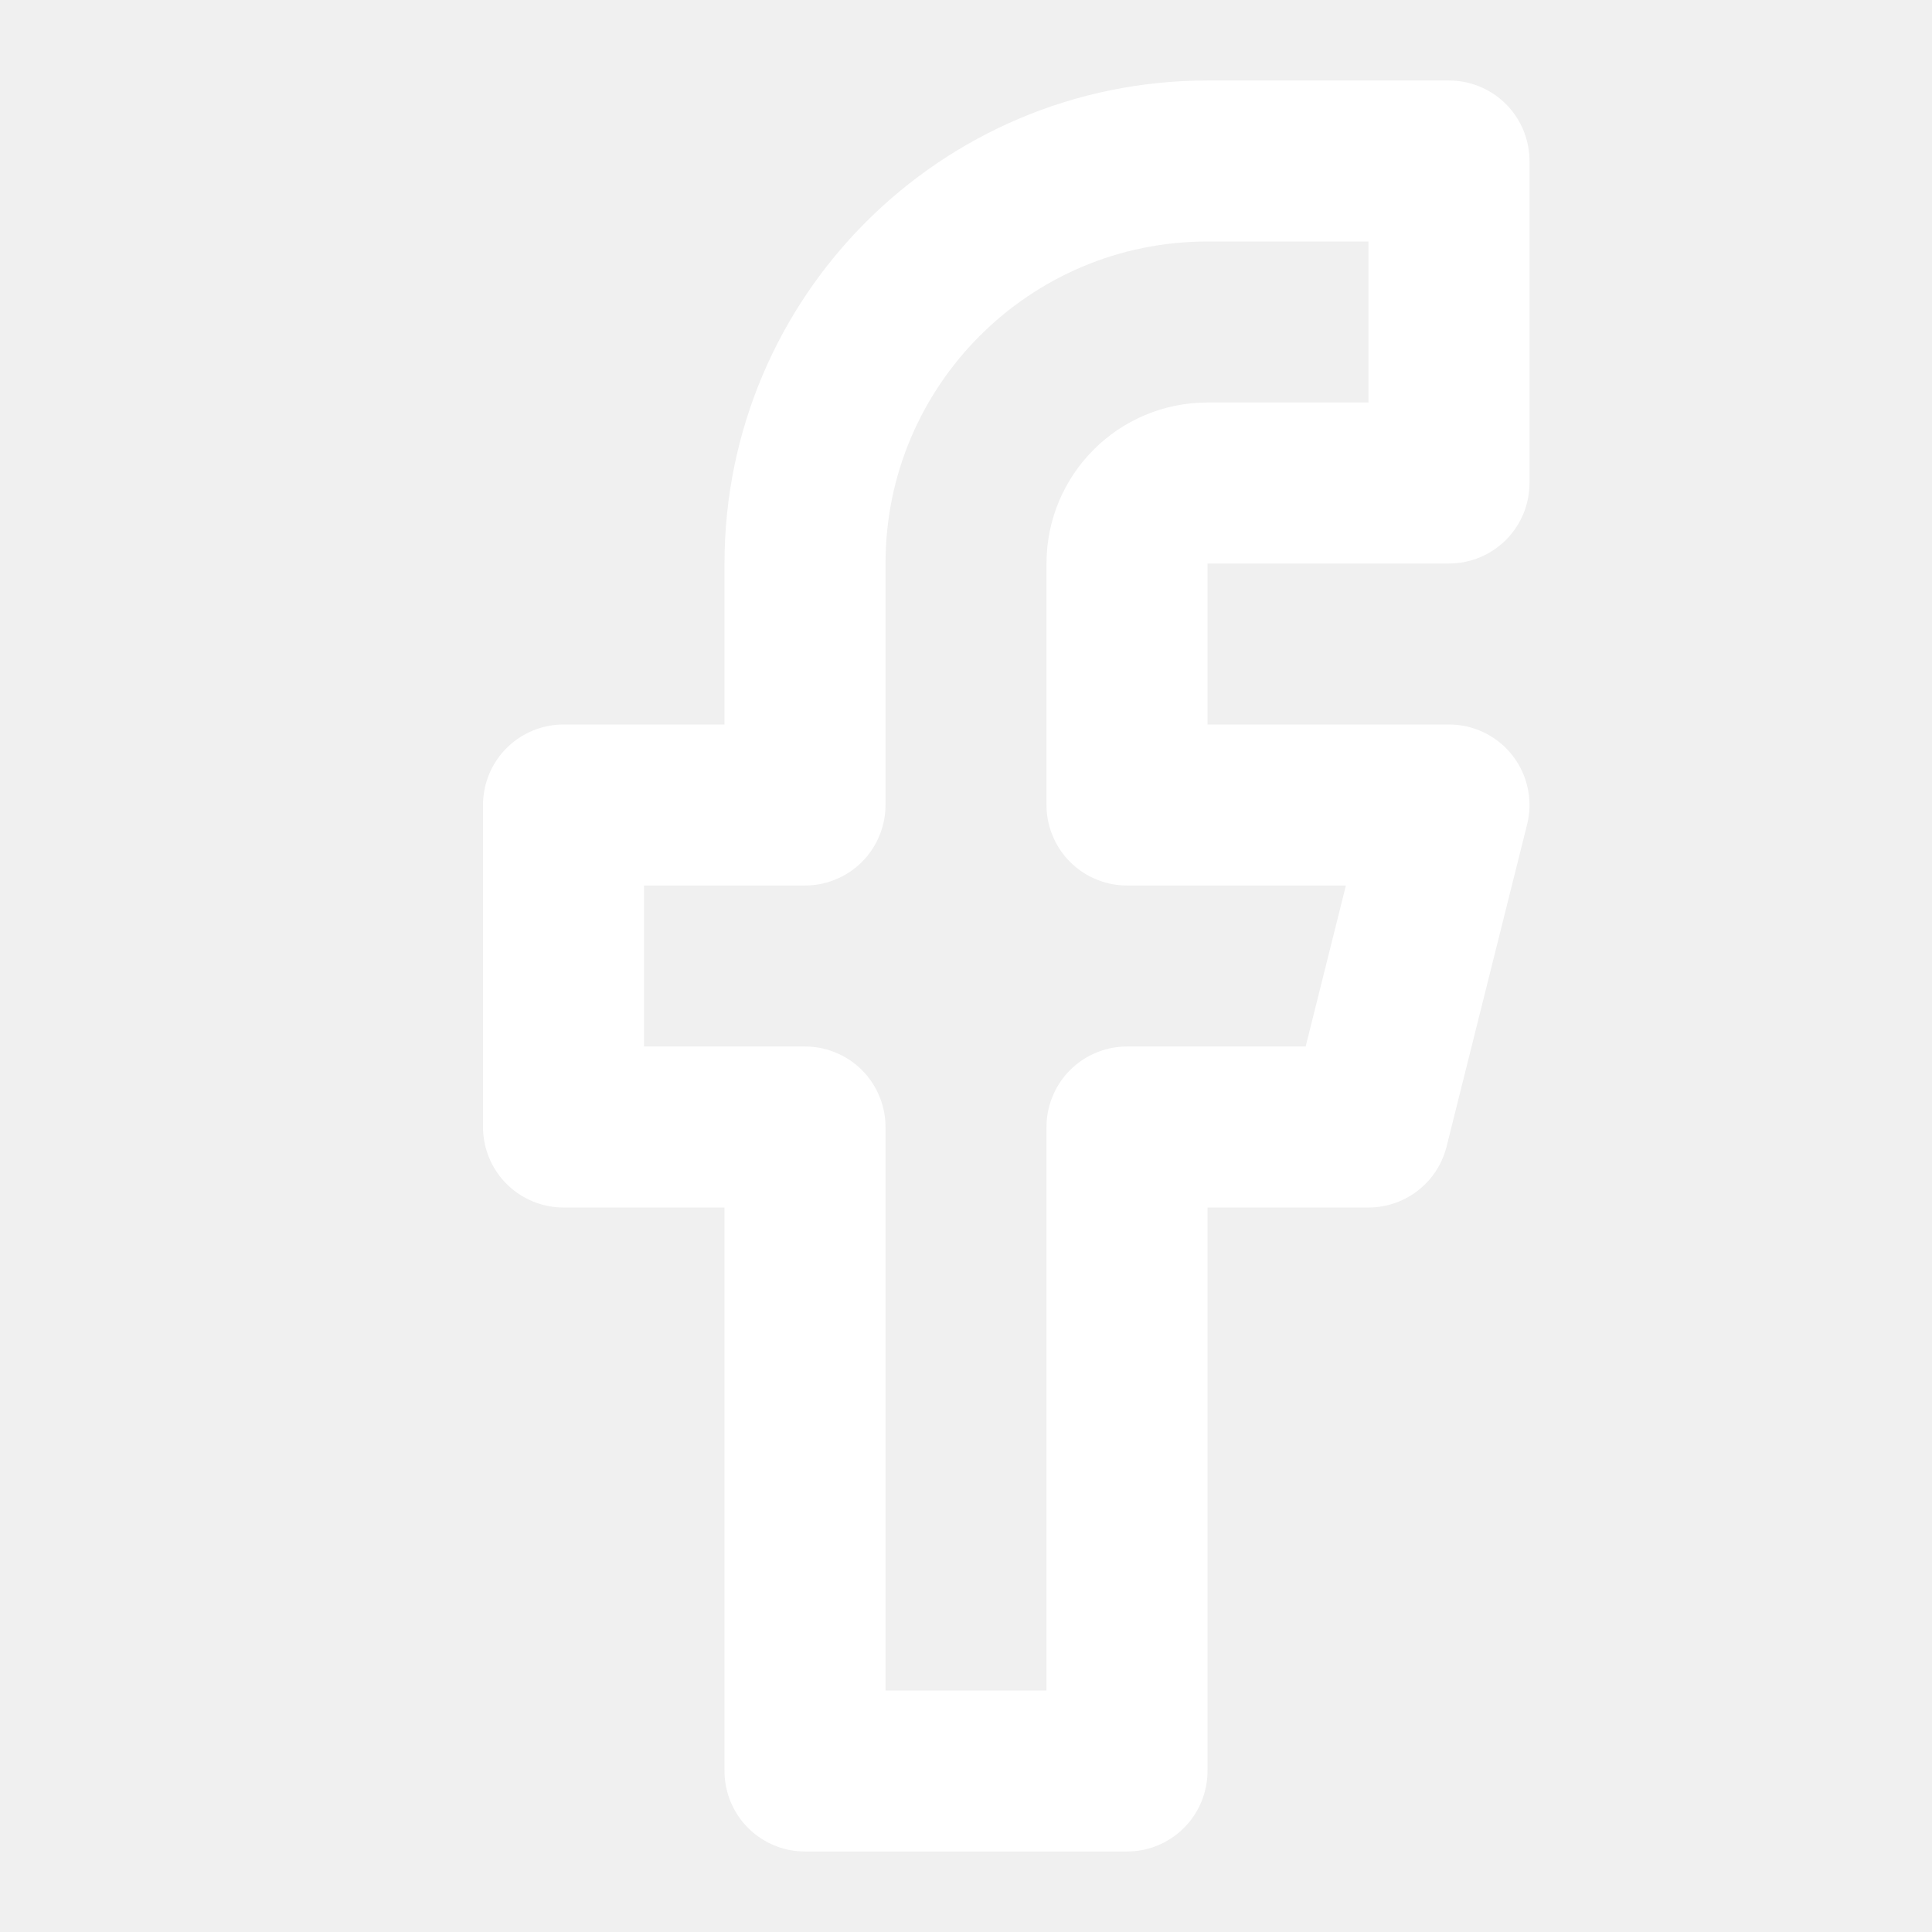
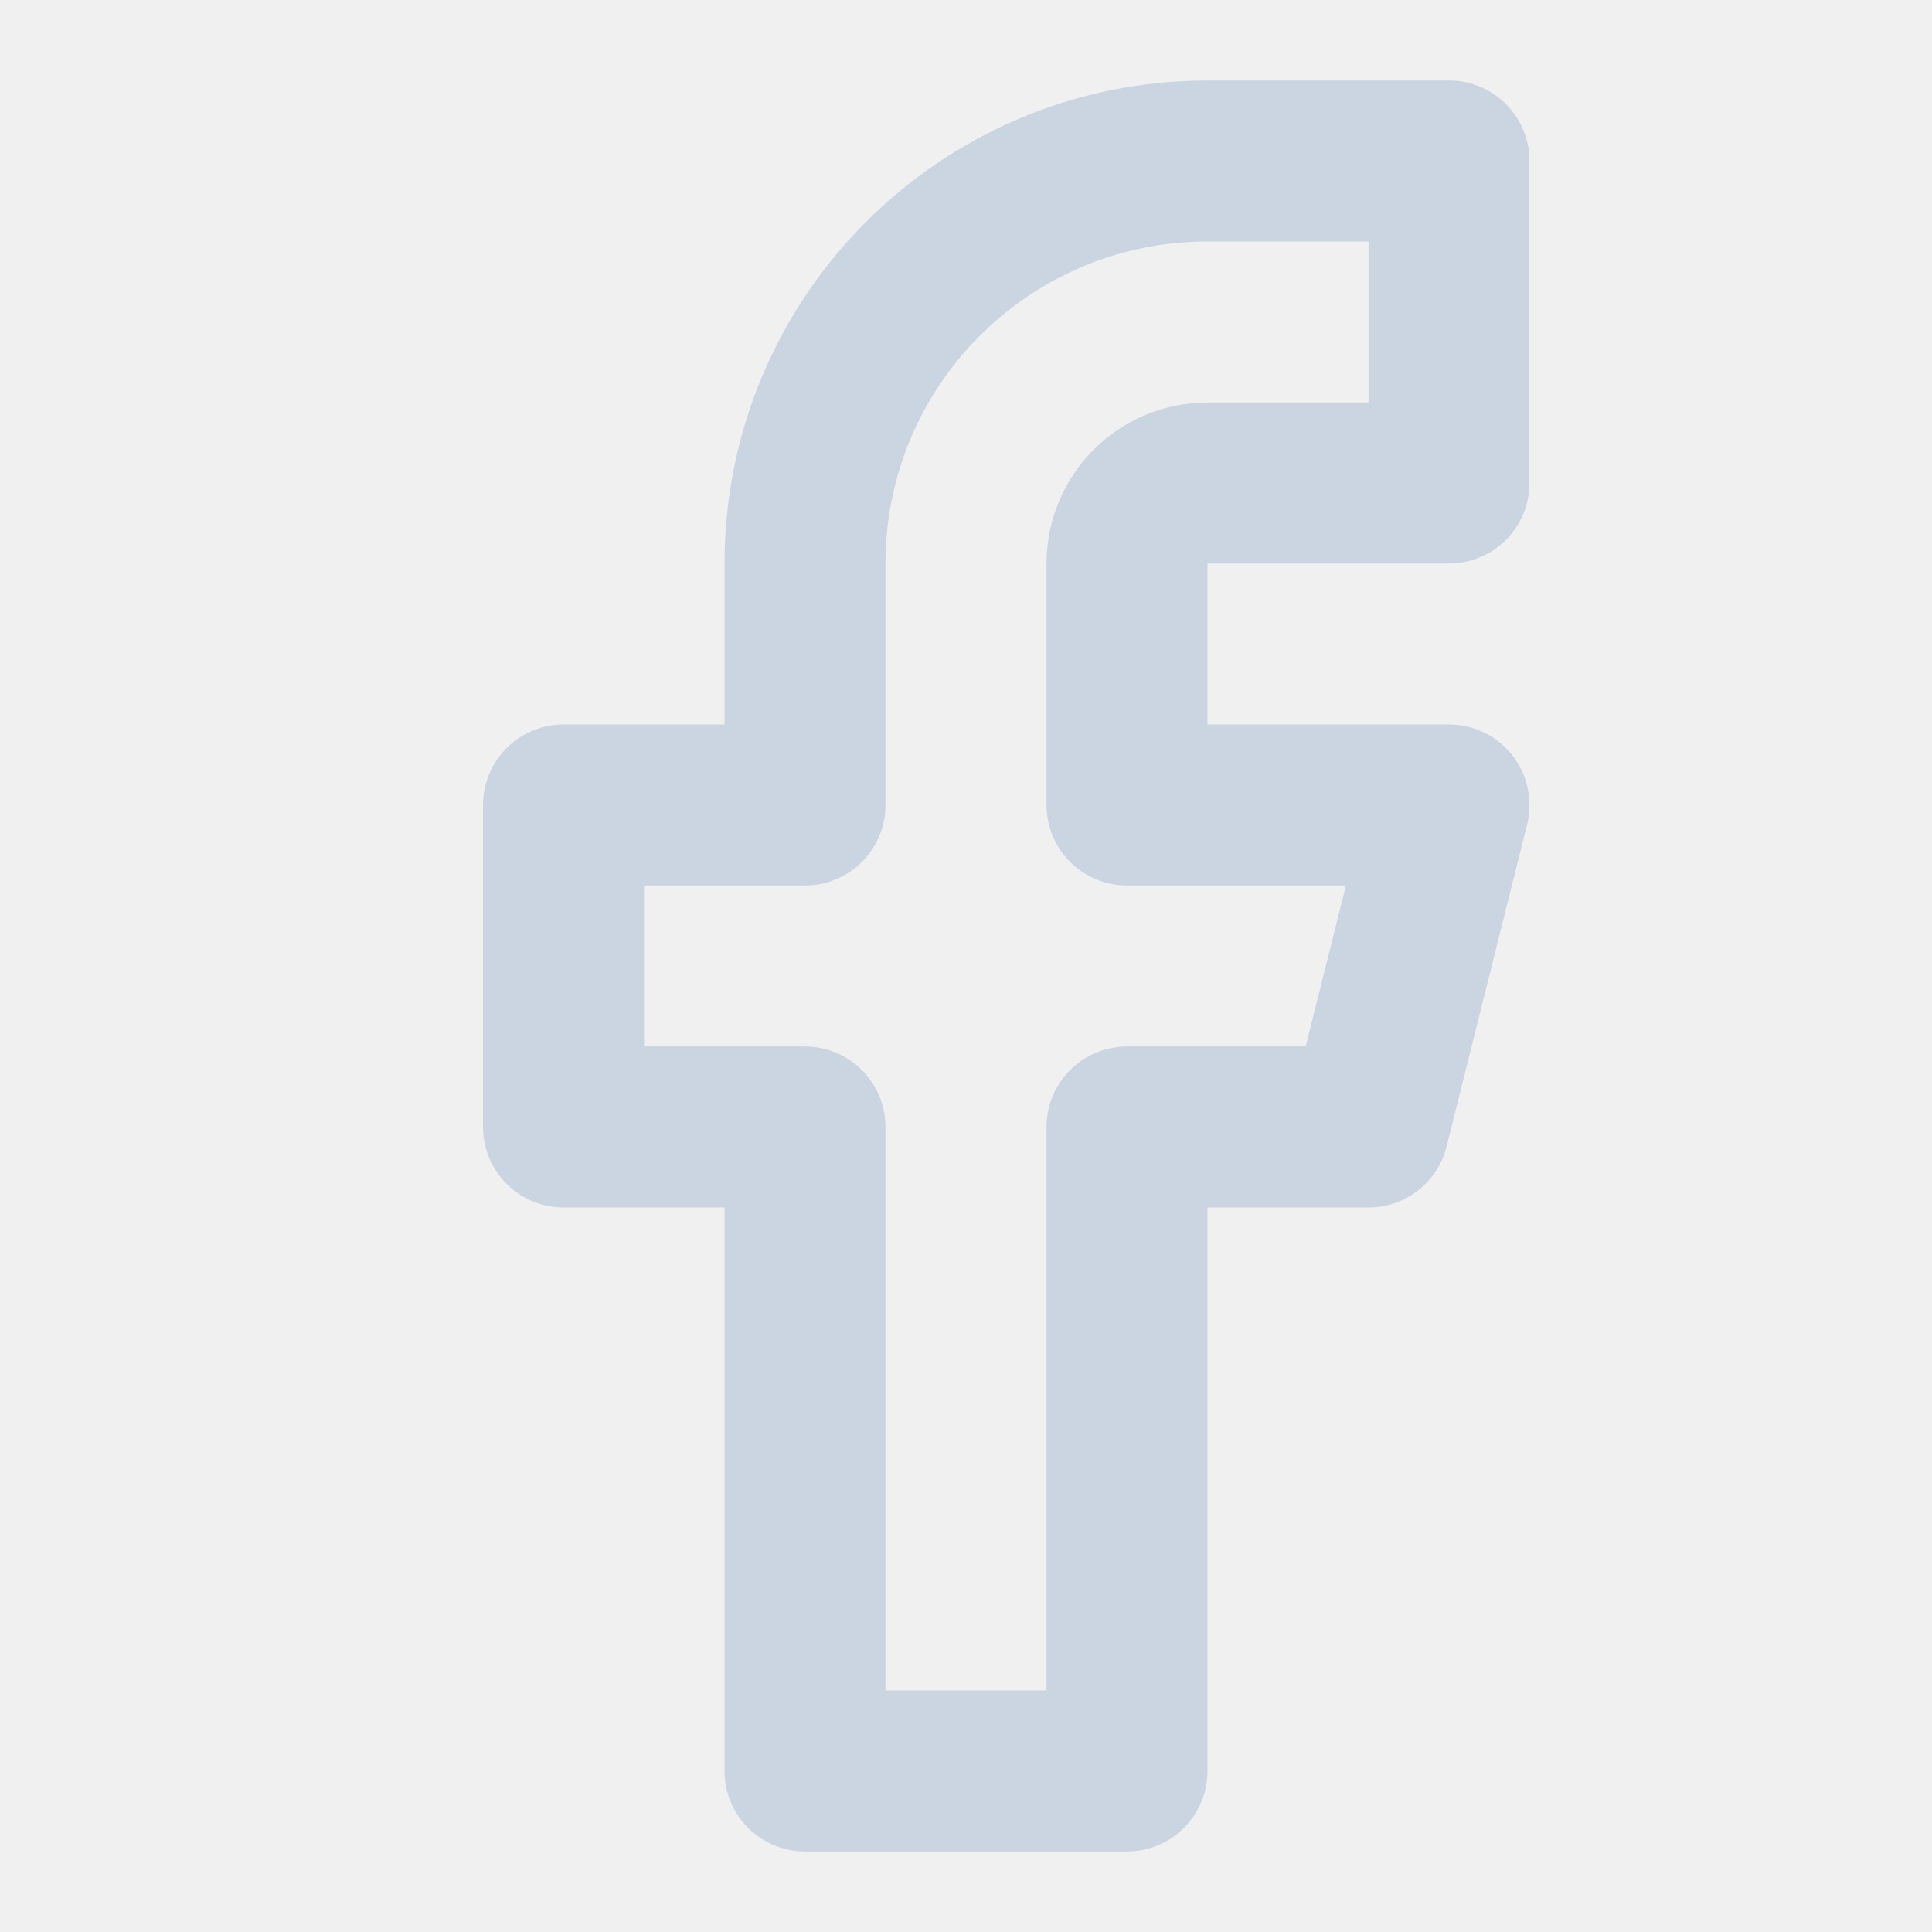
- <svg xmlns="http://www.w3.org/2000/svg" width="24" height="24" viewBox="0 0 24 24" fill="none" stroke="#fff" stroke-width="2" stroke-linecap="round" stroke-linejoin="round" class="lucide lucide-facebook">
+ <svg xmlns="http://www.w3.org/2000/svg" width="24" height="24" viewBox="0 0 24 24" fill="none" stroke="#cbd5e1" stroke-width="2" stroke-linecap="round" stroke-linejoin="round" class="lucide lucide-facebook">
  <path d="M18 2h-3a5 5 0 0 0-5 5v3H7v4h3v8h4v-8h3l1-4h-4V7a1 1 0 0 1 1-1h3z" />
</svg>
